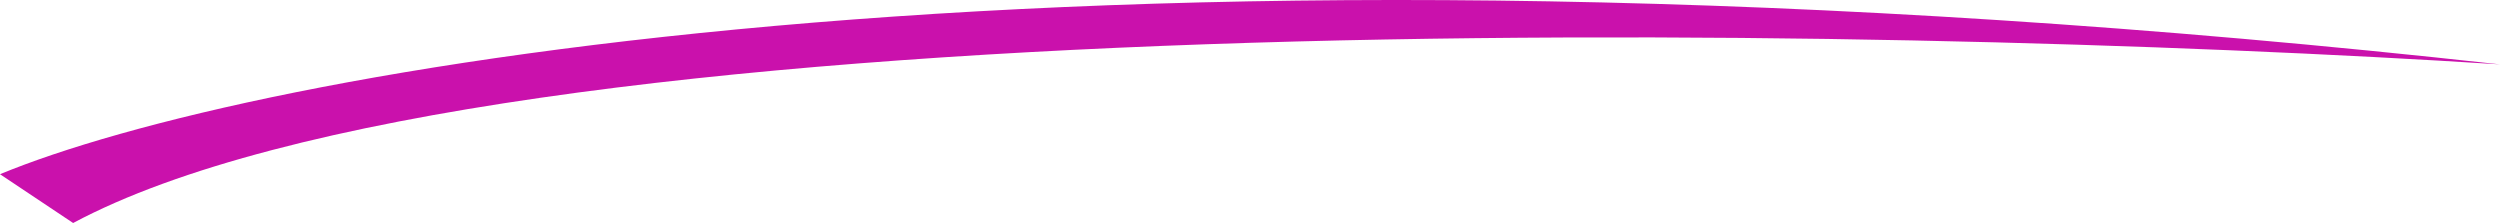
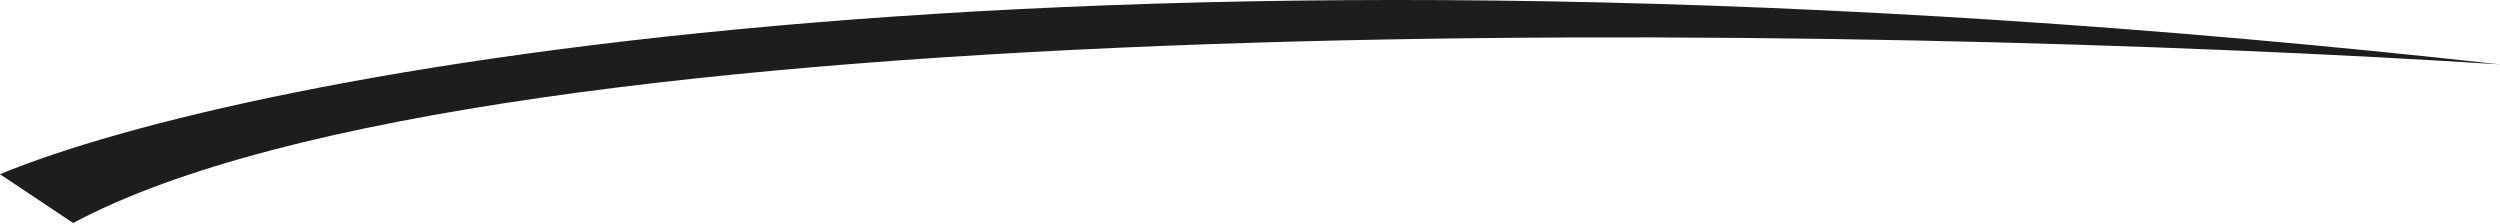
<svg xmlns="http://www.w3.org/2000/svg" width="213" height="19" viewBox="0 0 213 19" fill="none">
-   <path d="M213 5.485C92.904 -7.821 20.96 6.178 0 14.842L6.231 19C42.033 -0.128 158.995 2.02 213 5.485Z" fill="#CA11AC" />
+   <path d="M213 5.485C92.904 -7.821 20.96 6.178 0 14.842L6.231 19C42.033 -0.128 158.995 2.02 213 5.485Z" fill="#1d1d1b" />
</svg>
